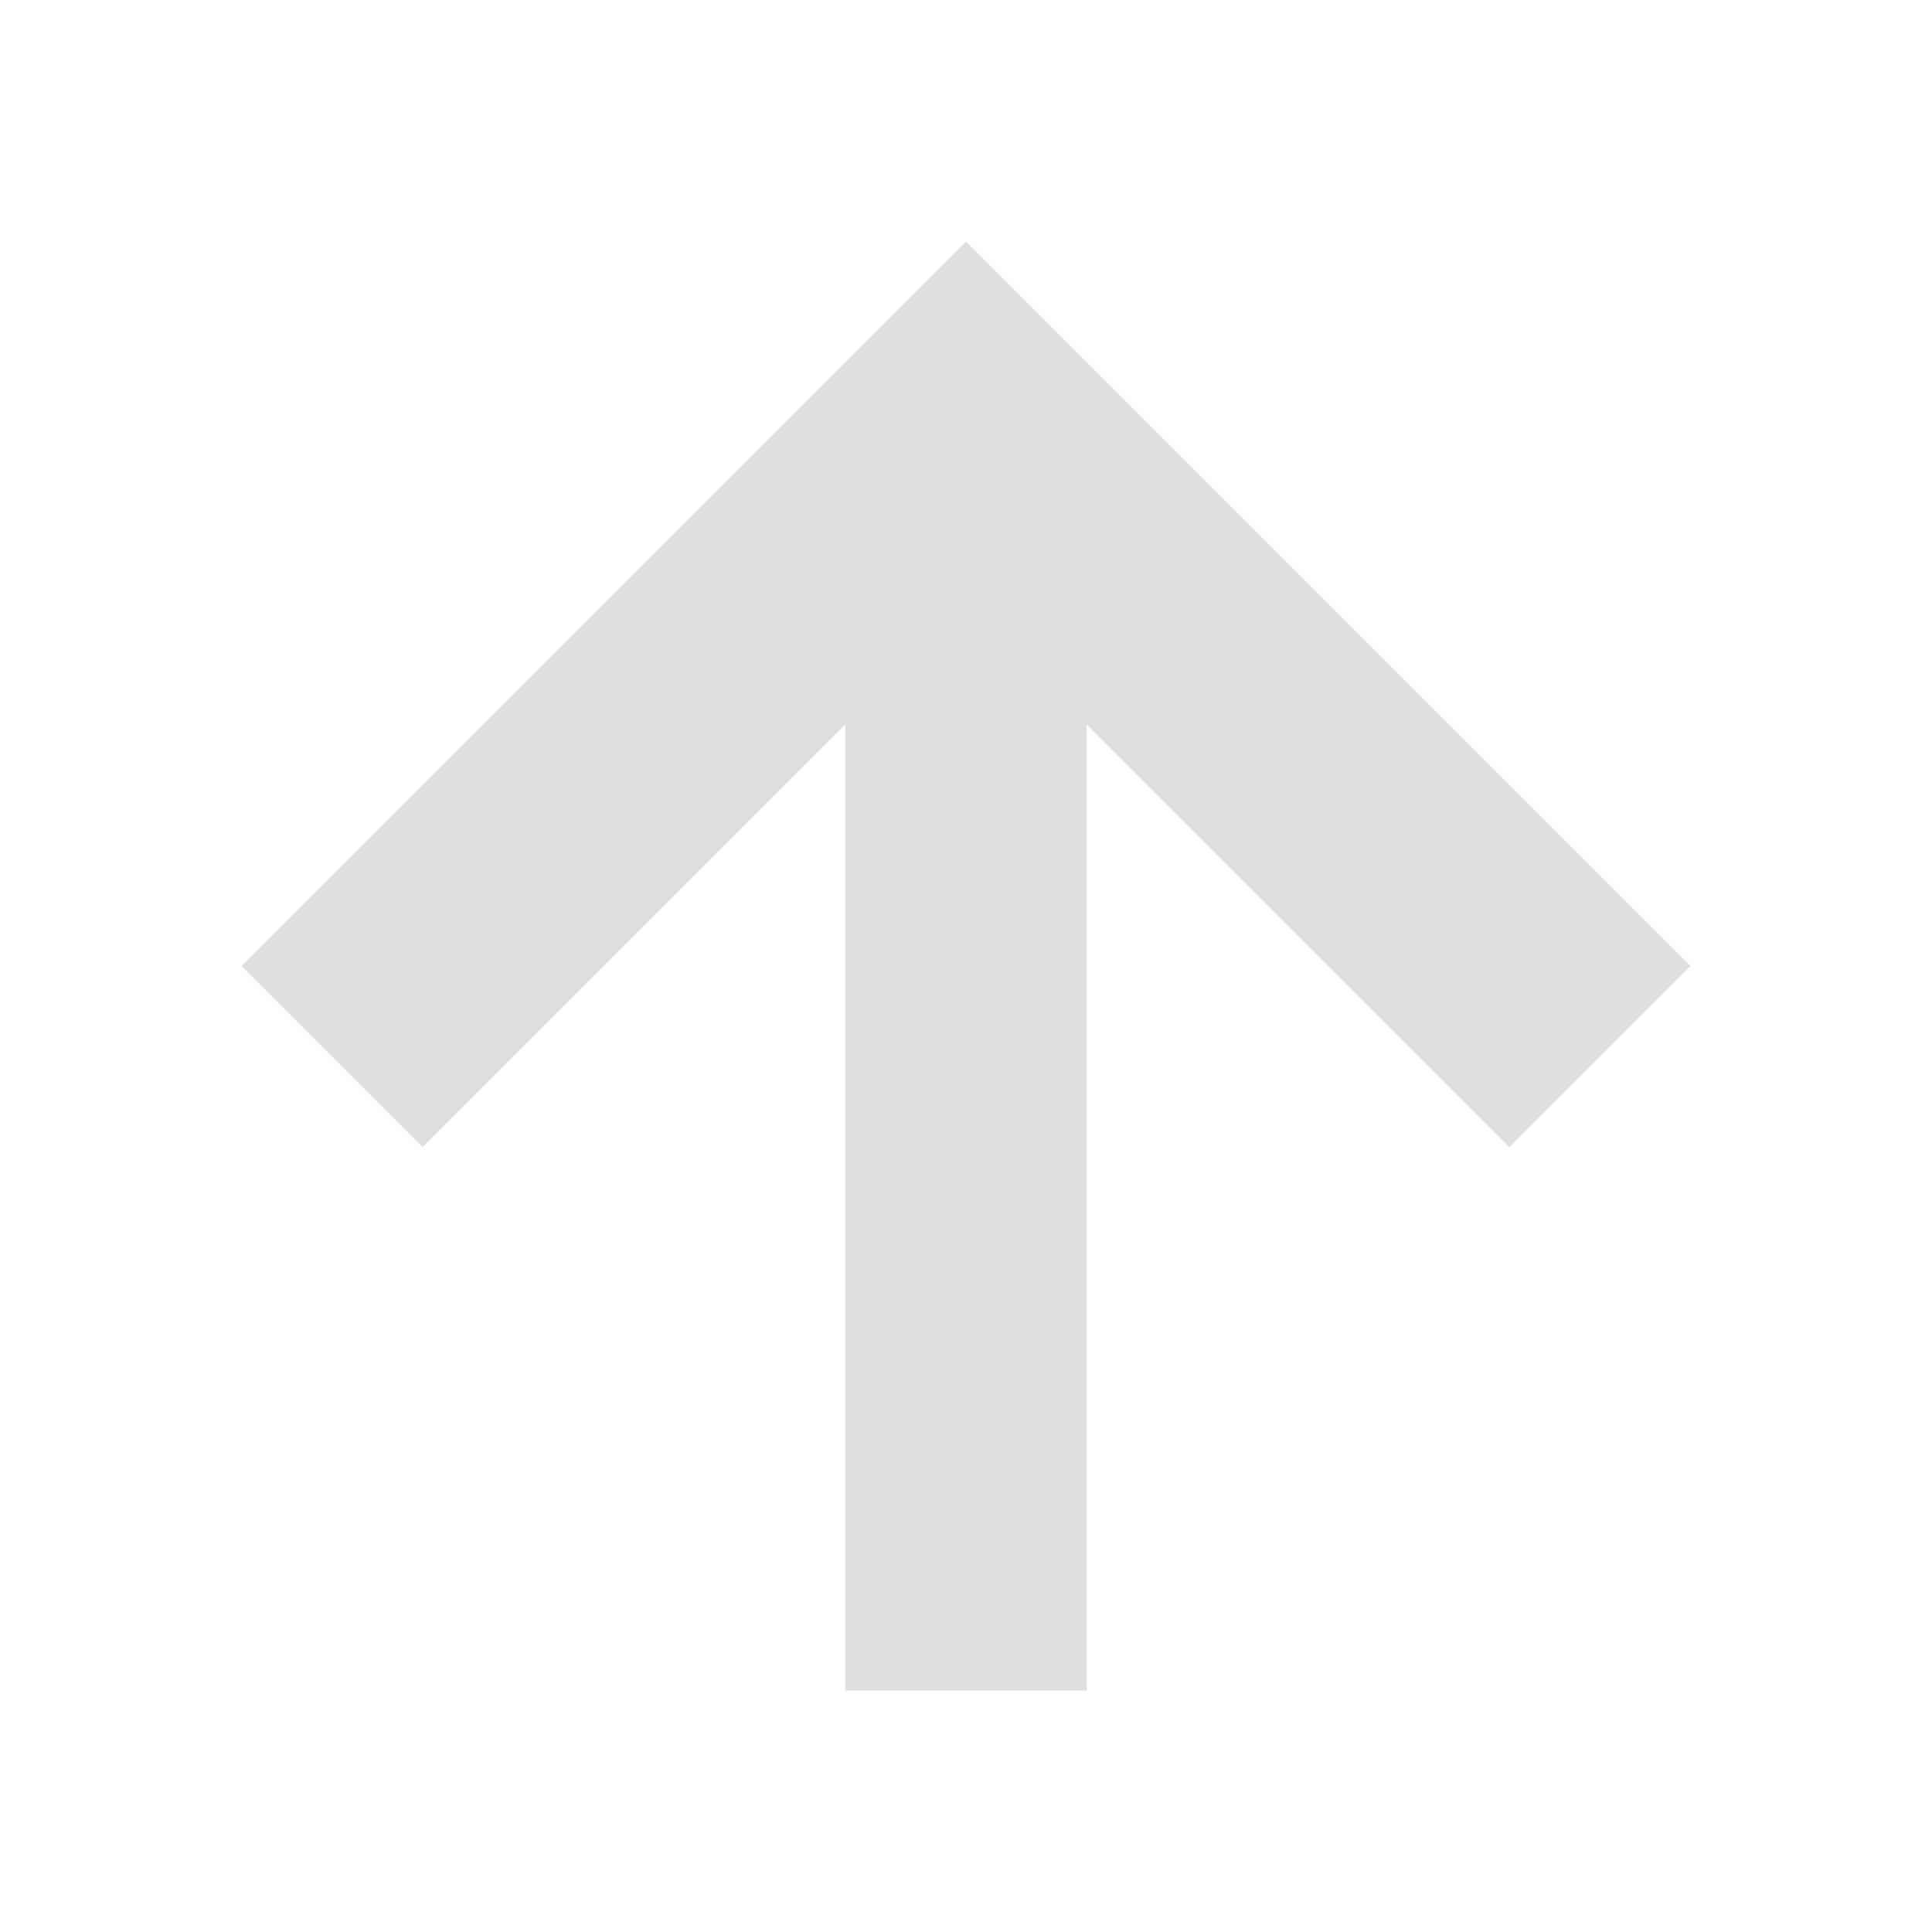
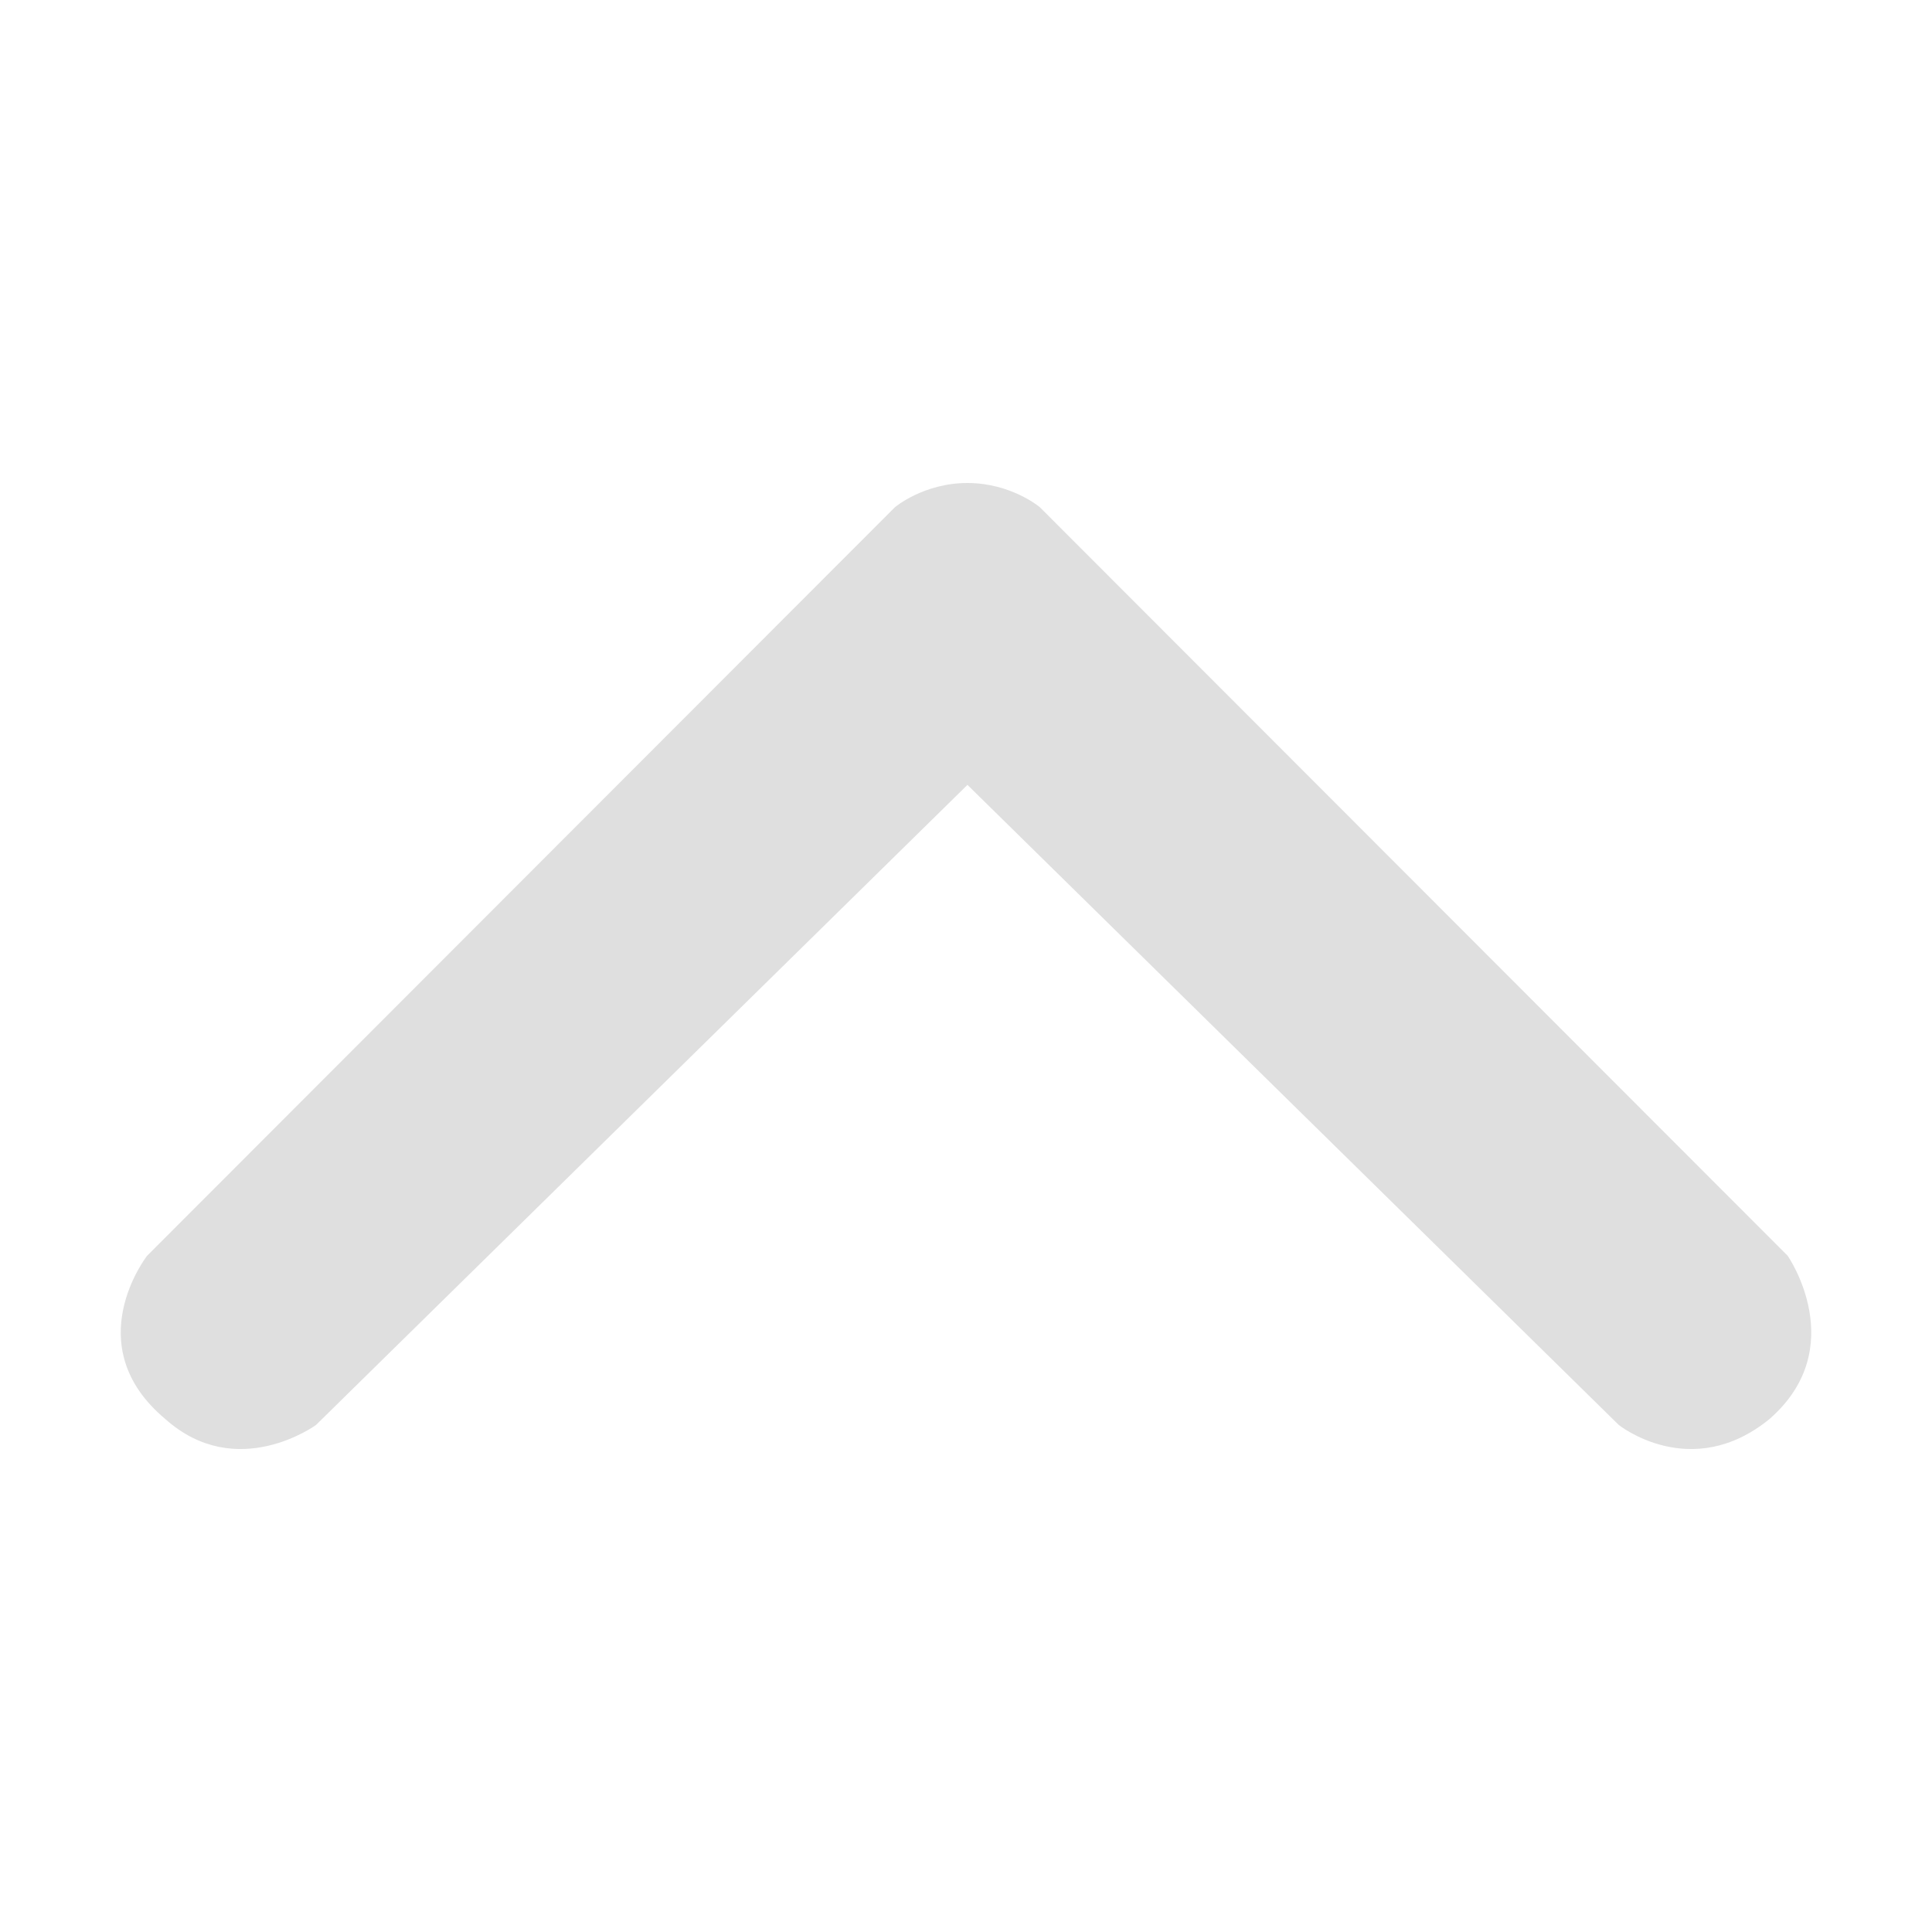
<svg xmlns="http://www.w3.org/2000/svg" width="16" height="16" version="1.1">
  <defs>
    <style id="current-color-scheme" type="text/css">
   .ColorScheme-Text { color:#dfdfdf; } .ColorScheme-Highlight { color:#4285f4; } .ColorScheme-NeutralText { color:#ff9800; } .ColorScheme-PositiveText { color:#4caf50; } .ColorScheme-NegativeText { color:#f44336; }
  </style>
  </defs>
-   <path style="fill:currentColor" class="ColorScheme-Text" d="M 7,14 V 6 L 3.5,9.5 2,8 8,2 14,8 12.5,9.5 9,6 V 14 Z" />
+   <path style="fill:currentColor" class="ColorScheme-Text" d="M8.611 4.2C8.611 4.2 8.374 4 8.012 4C7.649 4 7.412 4.2 7.412 4.2L1.218 10.4C1.218 10.4 0.639 11.14 1.368 11.751C1.96 12.281 2.617 11.801 2.617 11.801L8.012 6.5L13.406 11.801C13.406 11.801 14.006 12.281 14.655 11.751C15.331 11.159 14.805 10.4 14.805 10.4L8.611 4.2Z" />
</svg>
